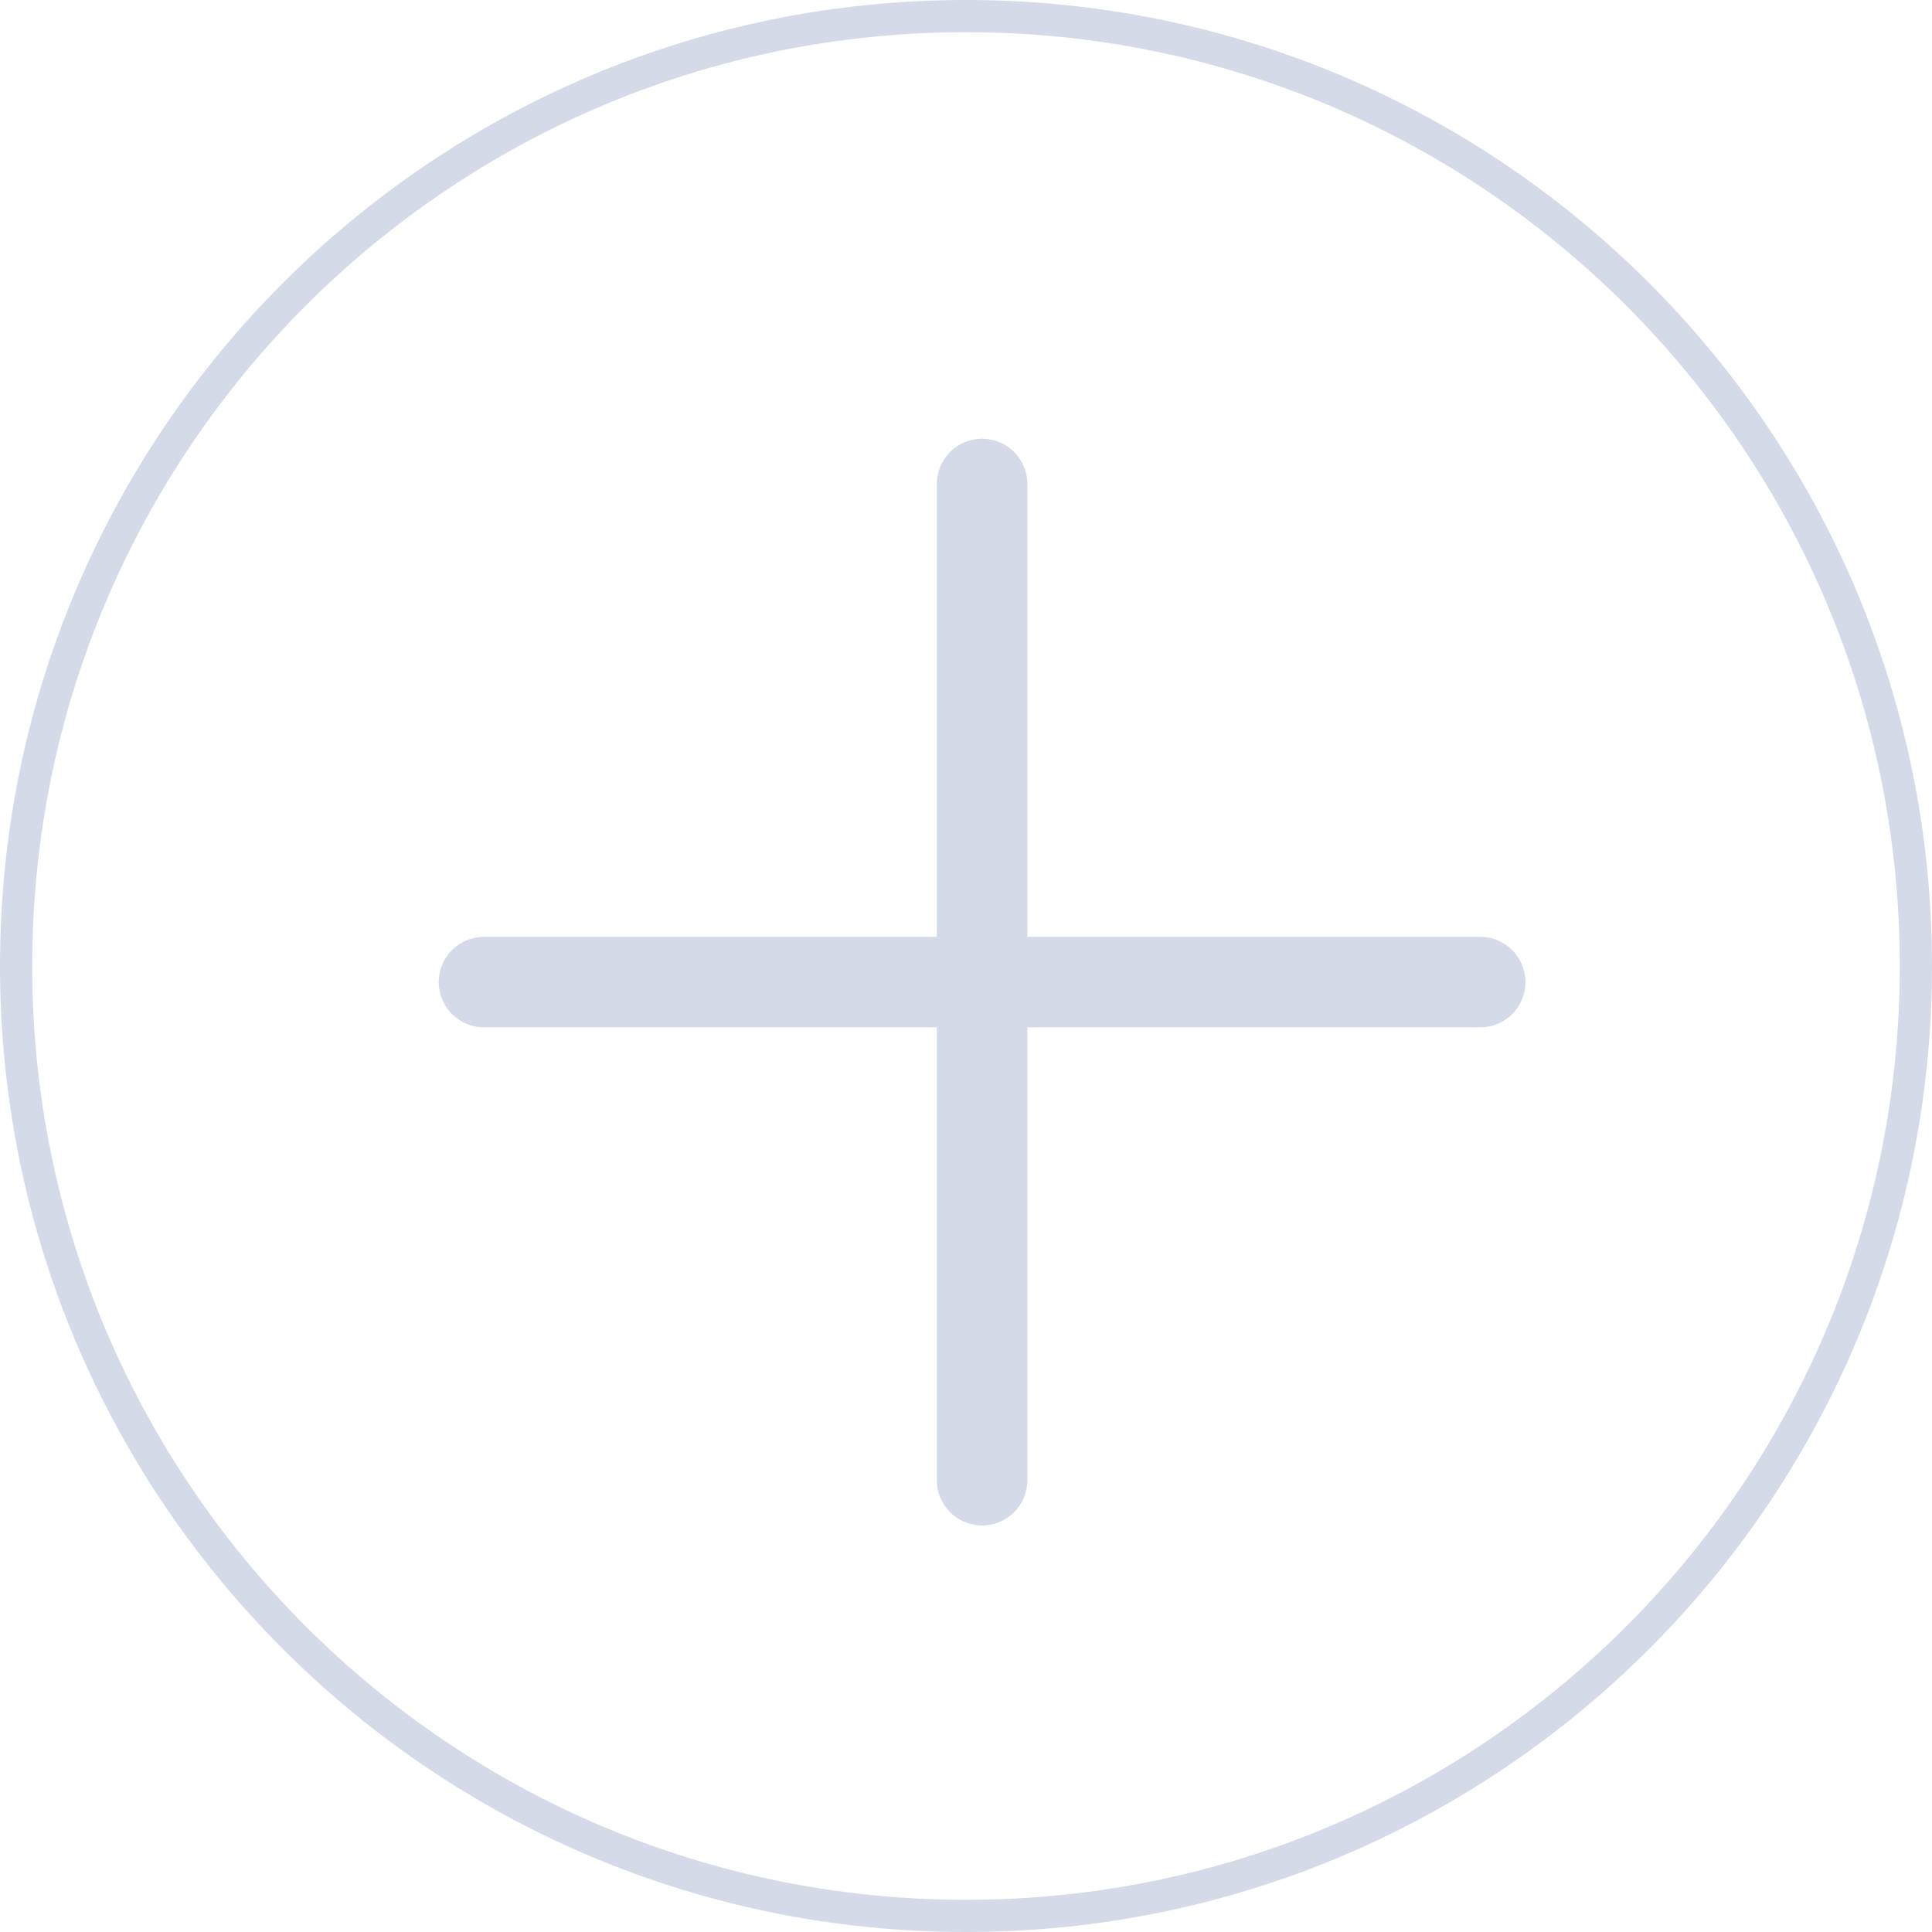
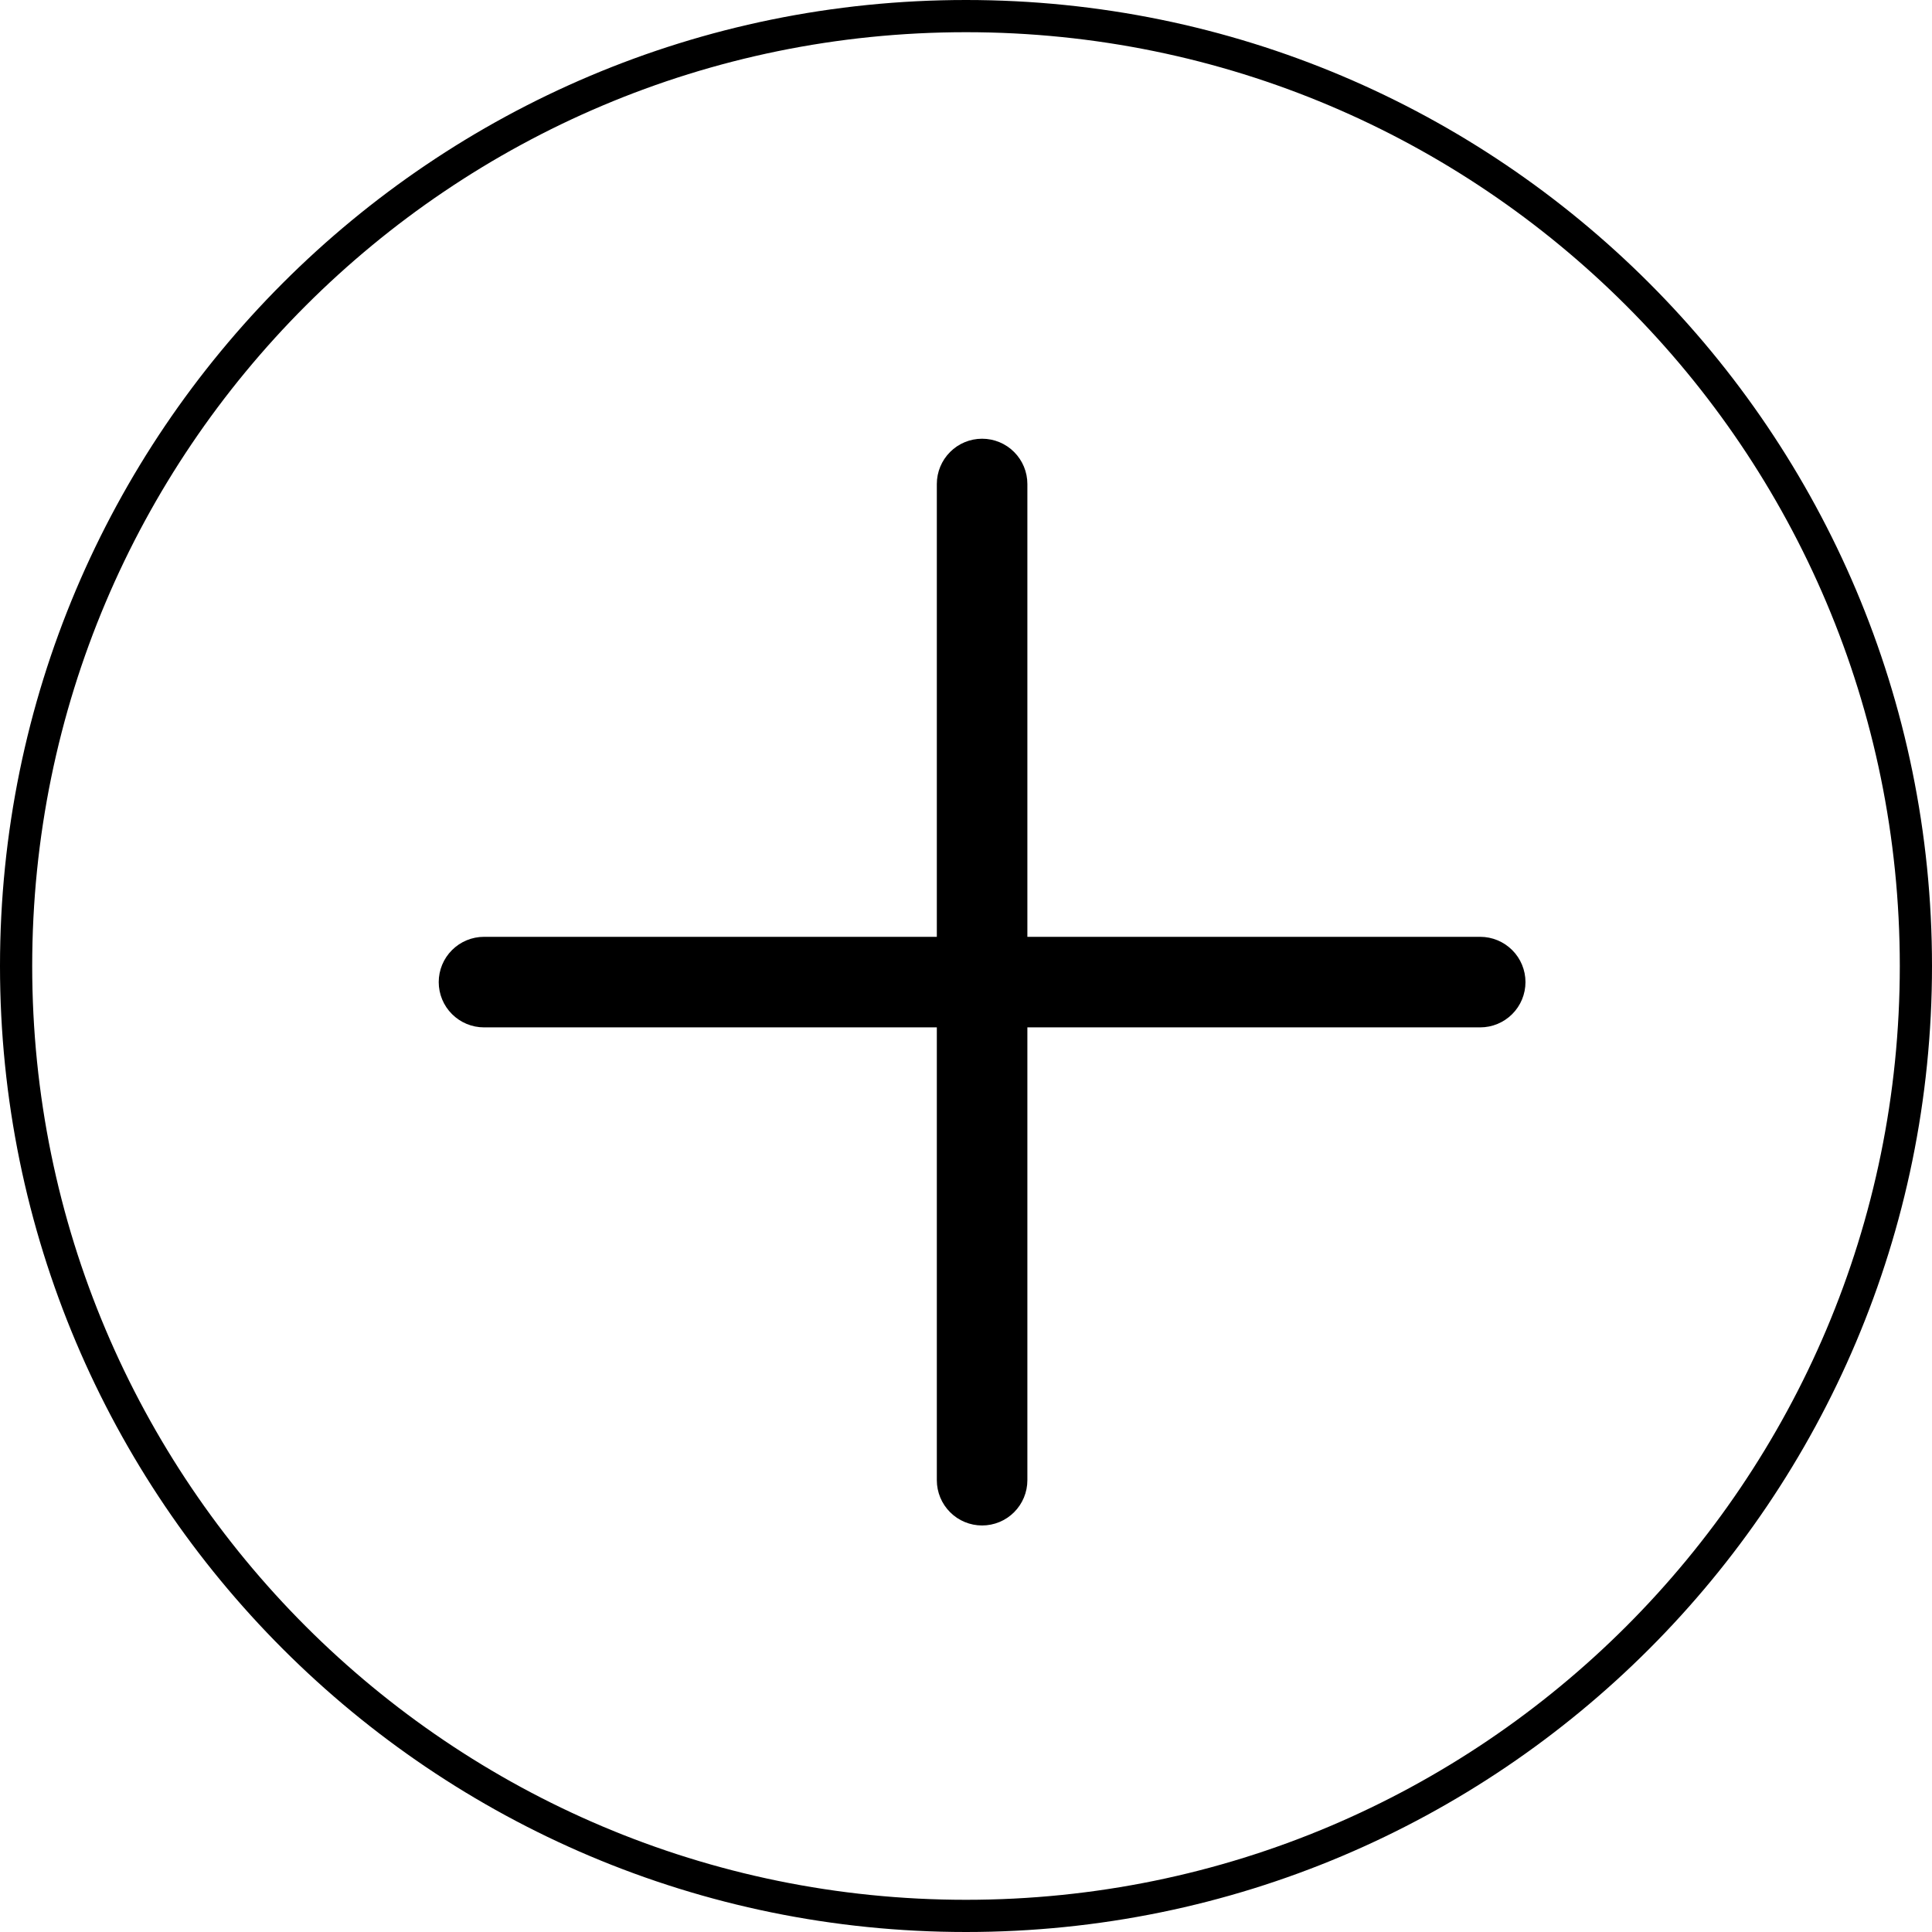
<svg xmlns="http://www.w3.org/2000/svg" width="60" height="60" viewBox="0 0 60 60" fill="none">
-   <circle cx="30" cy="30" r="29.5" stroke="#D4DAE7" />
-   <path d="M47.375 30.5C47.375 30.873 47.227 31.231 46.963 31.494C46.699 31.758 46.342 31.906 45.969 31.906H31.906V45.969C31.906 46.342 31.758 46.699 31.494 46.963C31.231 47.227 30.873 47.375 30.5 47.375C30.127 47.375 29.769 47.227 29.506 46.963C29.242 46.699 29.094 46.342 29.094 45.969V31.906H15.031C14.658 31.906 14.301 31.758 14.037 31.494C13.773 31.231 13.625 30.873 13.625 30.5C13.625 30.127 13.773 29.769 14.037 29.506C14.301 29.242 14.658 29.094 15.031 29.094H29.094V15.031C29.094 14.658 29.242 14.301 29.506 14.037C29.769 13.773 30.127 13.625 30.5 13.625C30.873 13.625 31.231 13.773 31.494 14.037C31.758 14.301 31.906 14.658 31.906 15.031V29.094H45.969C46.342 29.094 46.699 29.242 46.963 29.506C47.227 29.769 47.375 30.127 47.375 30.5Z" fill="#D4DAE7" />
+   <circle cx="30" cy="30" r="29.5" stroke="currentColor" />
+   <path d="M47.375 30.5C47.375 30.873 47.227 31.231 46.963 31.494C46.699 31.758 46.342 31.906 45.969 31.906H31.906V45.969C31.906 46.342 31.758 46.699 31.494 46.963C31.231 47.227 30.873 47.375 30.5 47.375C30.127 47.375 29.769 47.227 29.506 46.963C29.242 46.699 29.094 46.342 29.094 45.969V31.906H15.031C14.658 31.906 14.301 31.758 14.037 31.494C13.773 31.231 13.625 30.873 13.625 30.5C13.625 30.127 13.773 29.769 14.037 29.506C14.301 29.242 14.658 29.094 15.031 29.094H29.094V15.031C29.094 14.658 29.242 14.301 29.506 14.037C29.769 13.773 30.127 13.625 30.5 13.625C30.873 13.625 31.231 13.773 31.494 14.037C31.758 14.301 31.906 14.658 31.906 15.031V29.094H45.969C46.342 29.094 46.699 29.242 46.963 29.506C47.227 29.769 47.375 30.127 47.375 30.5Z" fill="currentColor" />
</svg>
